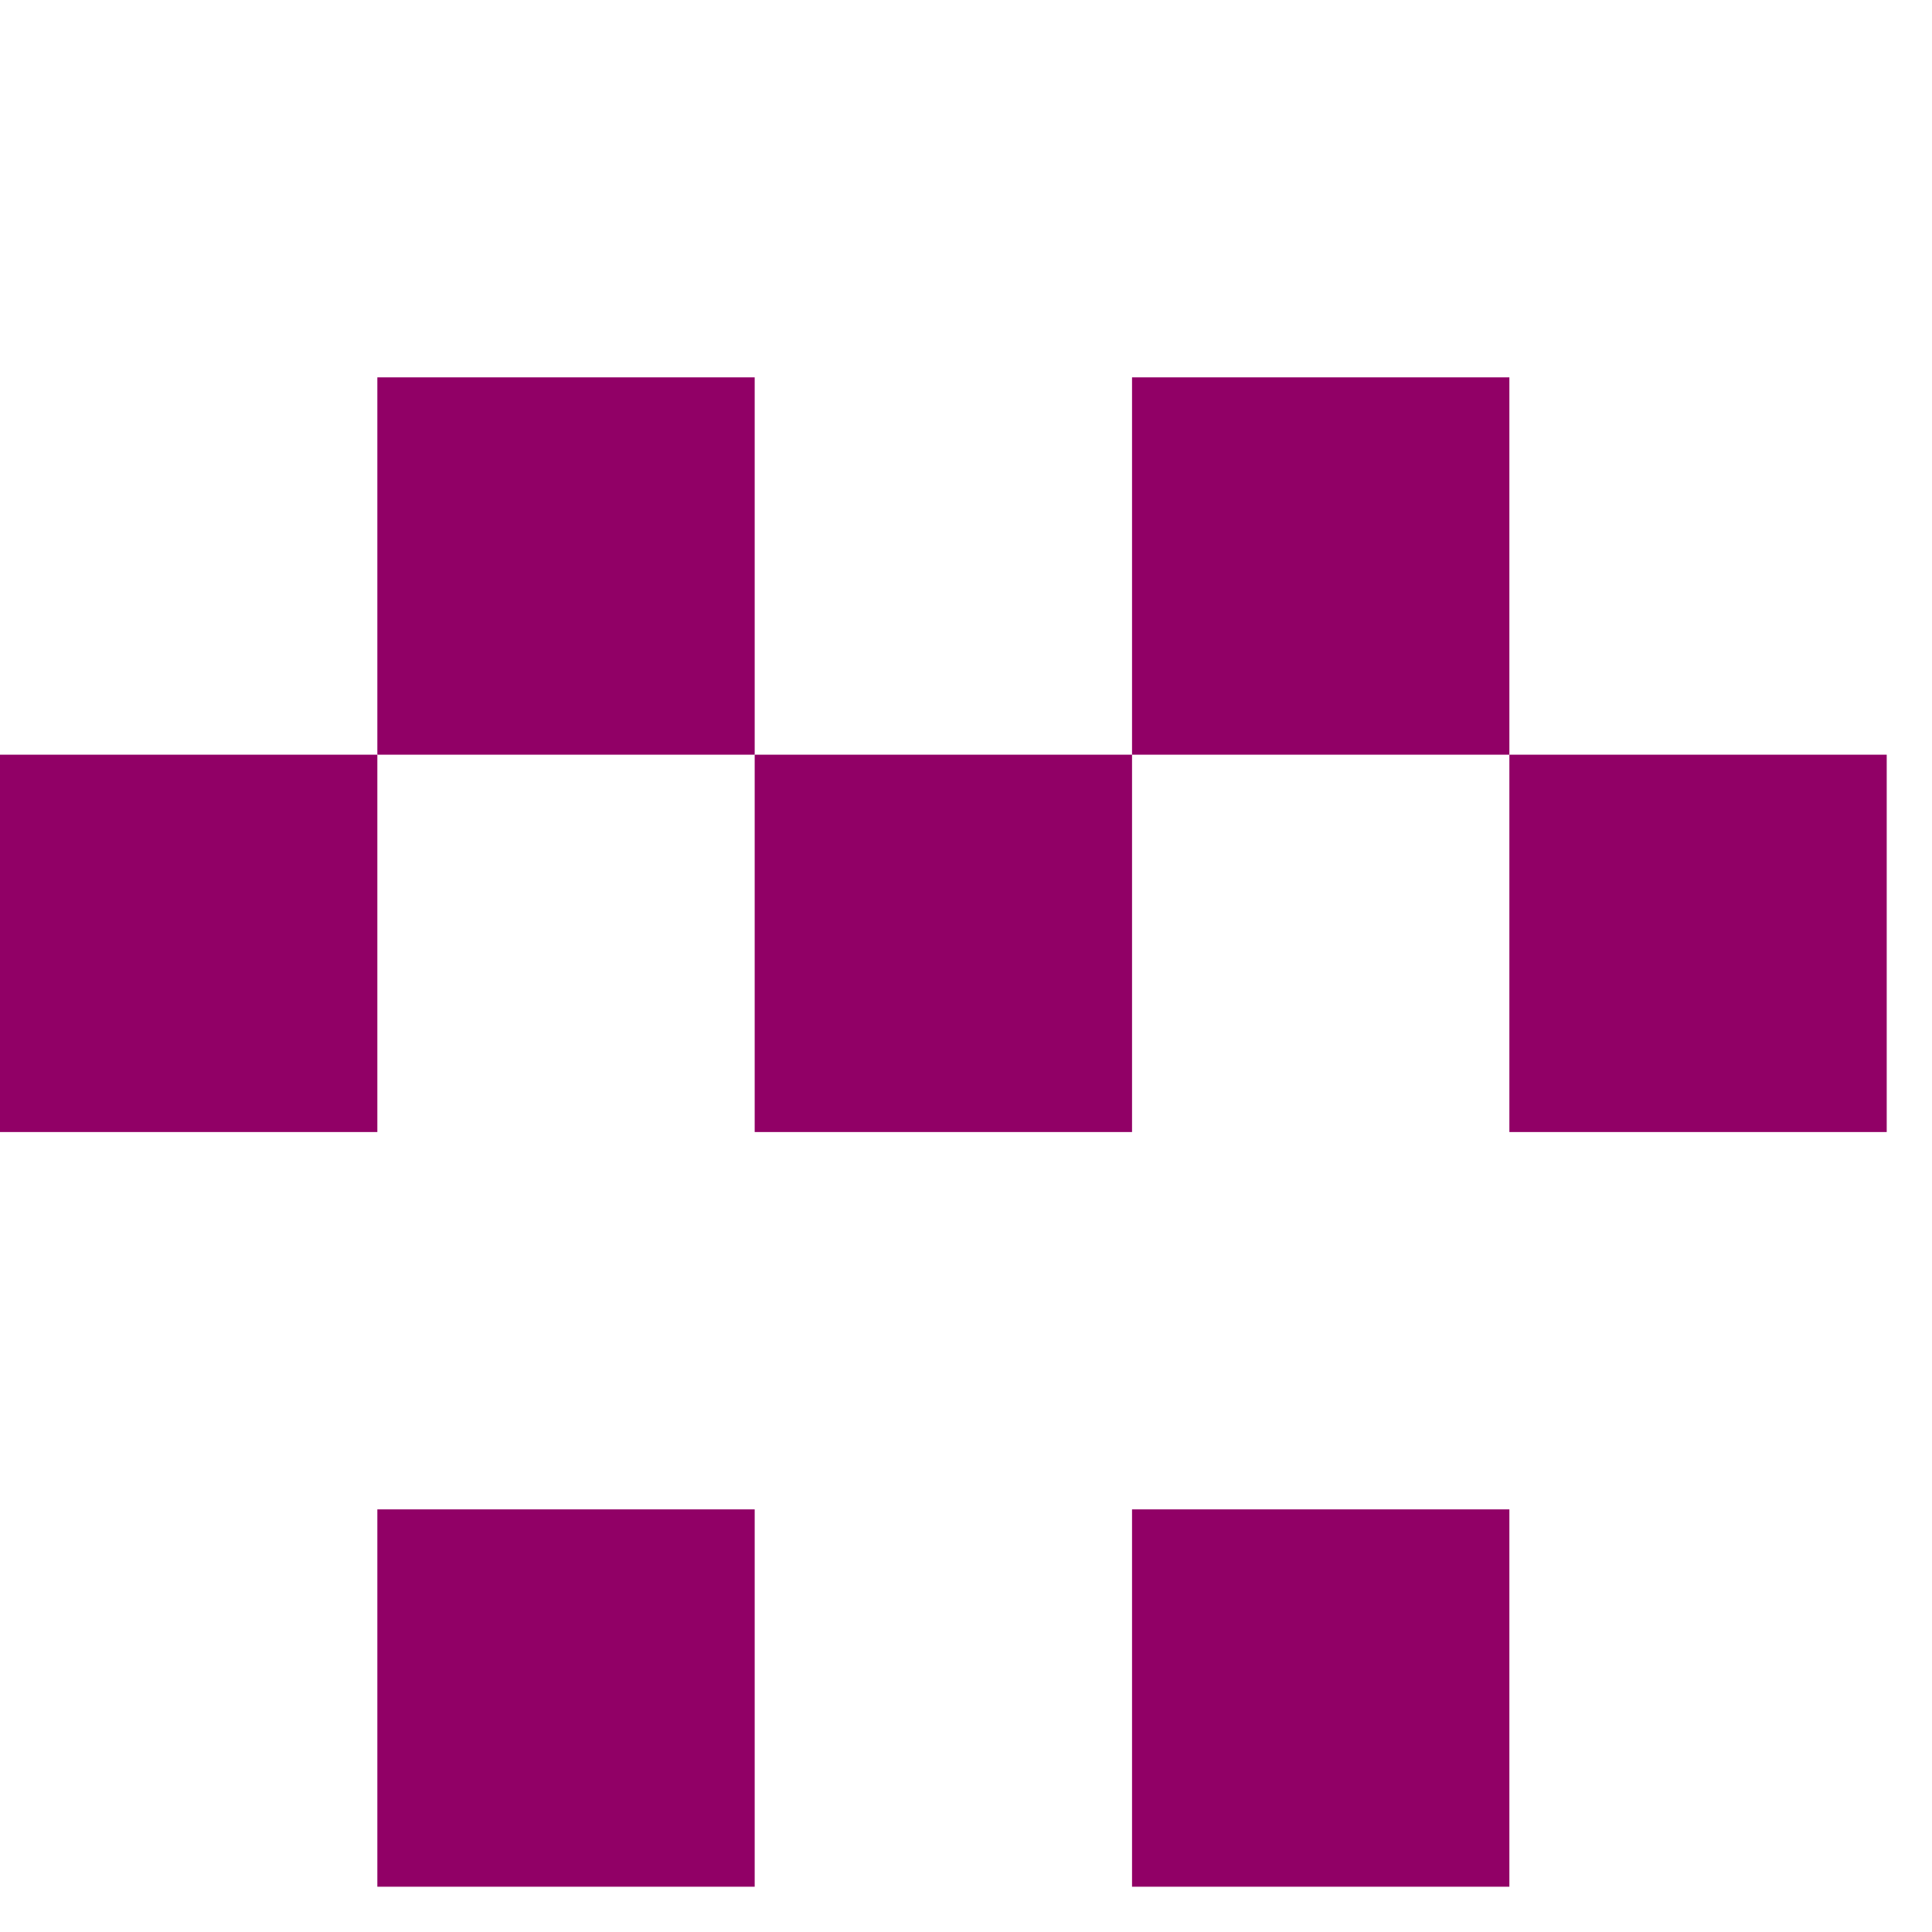
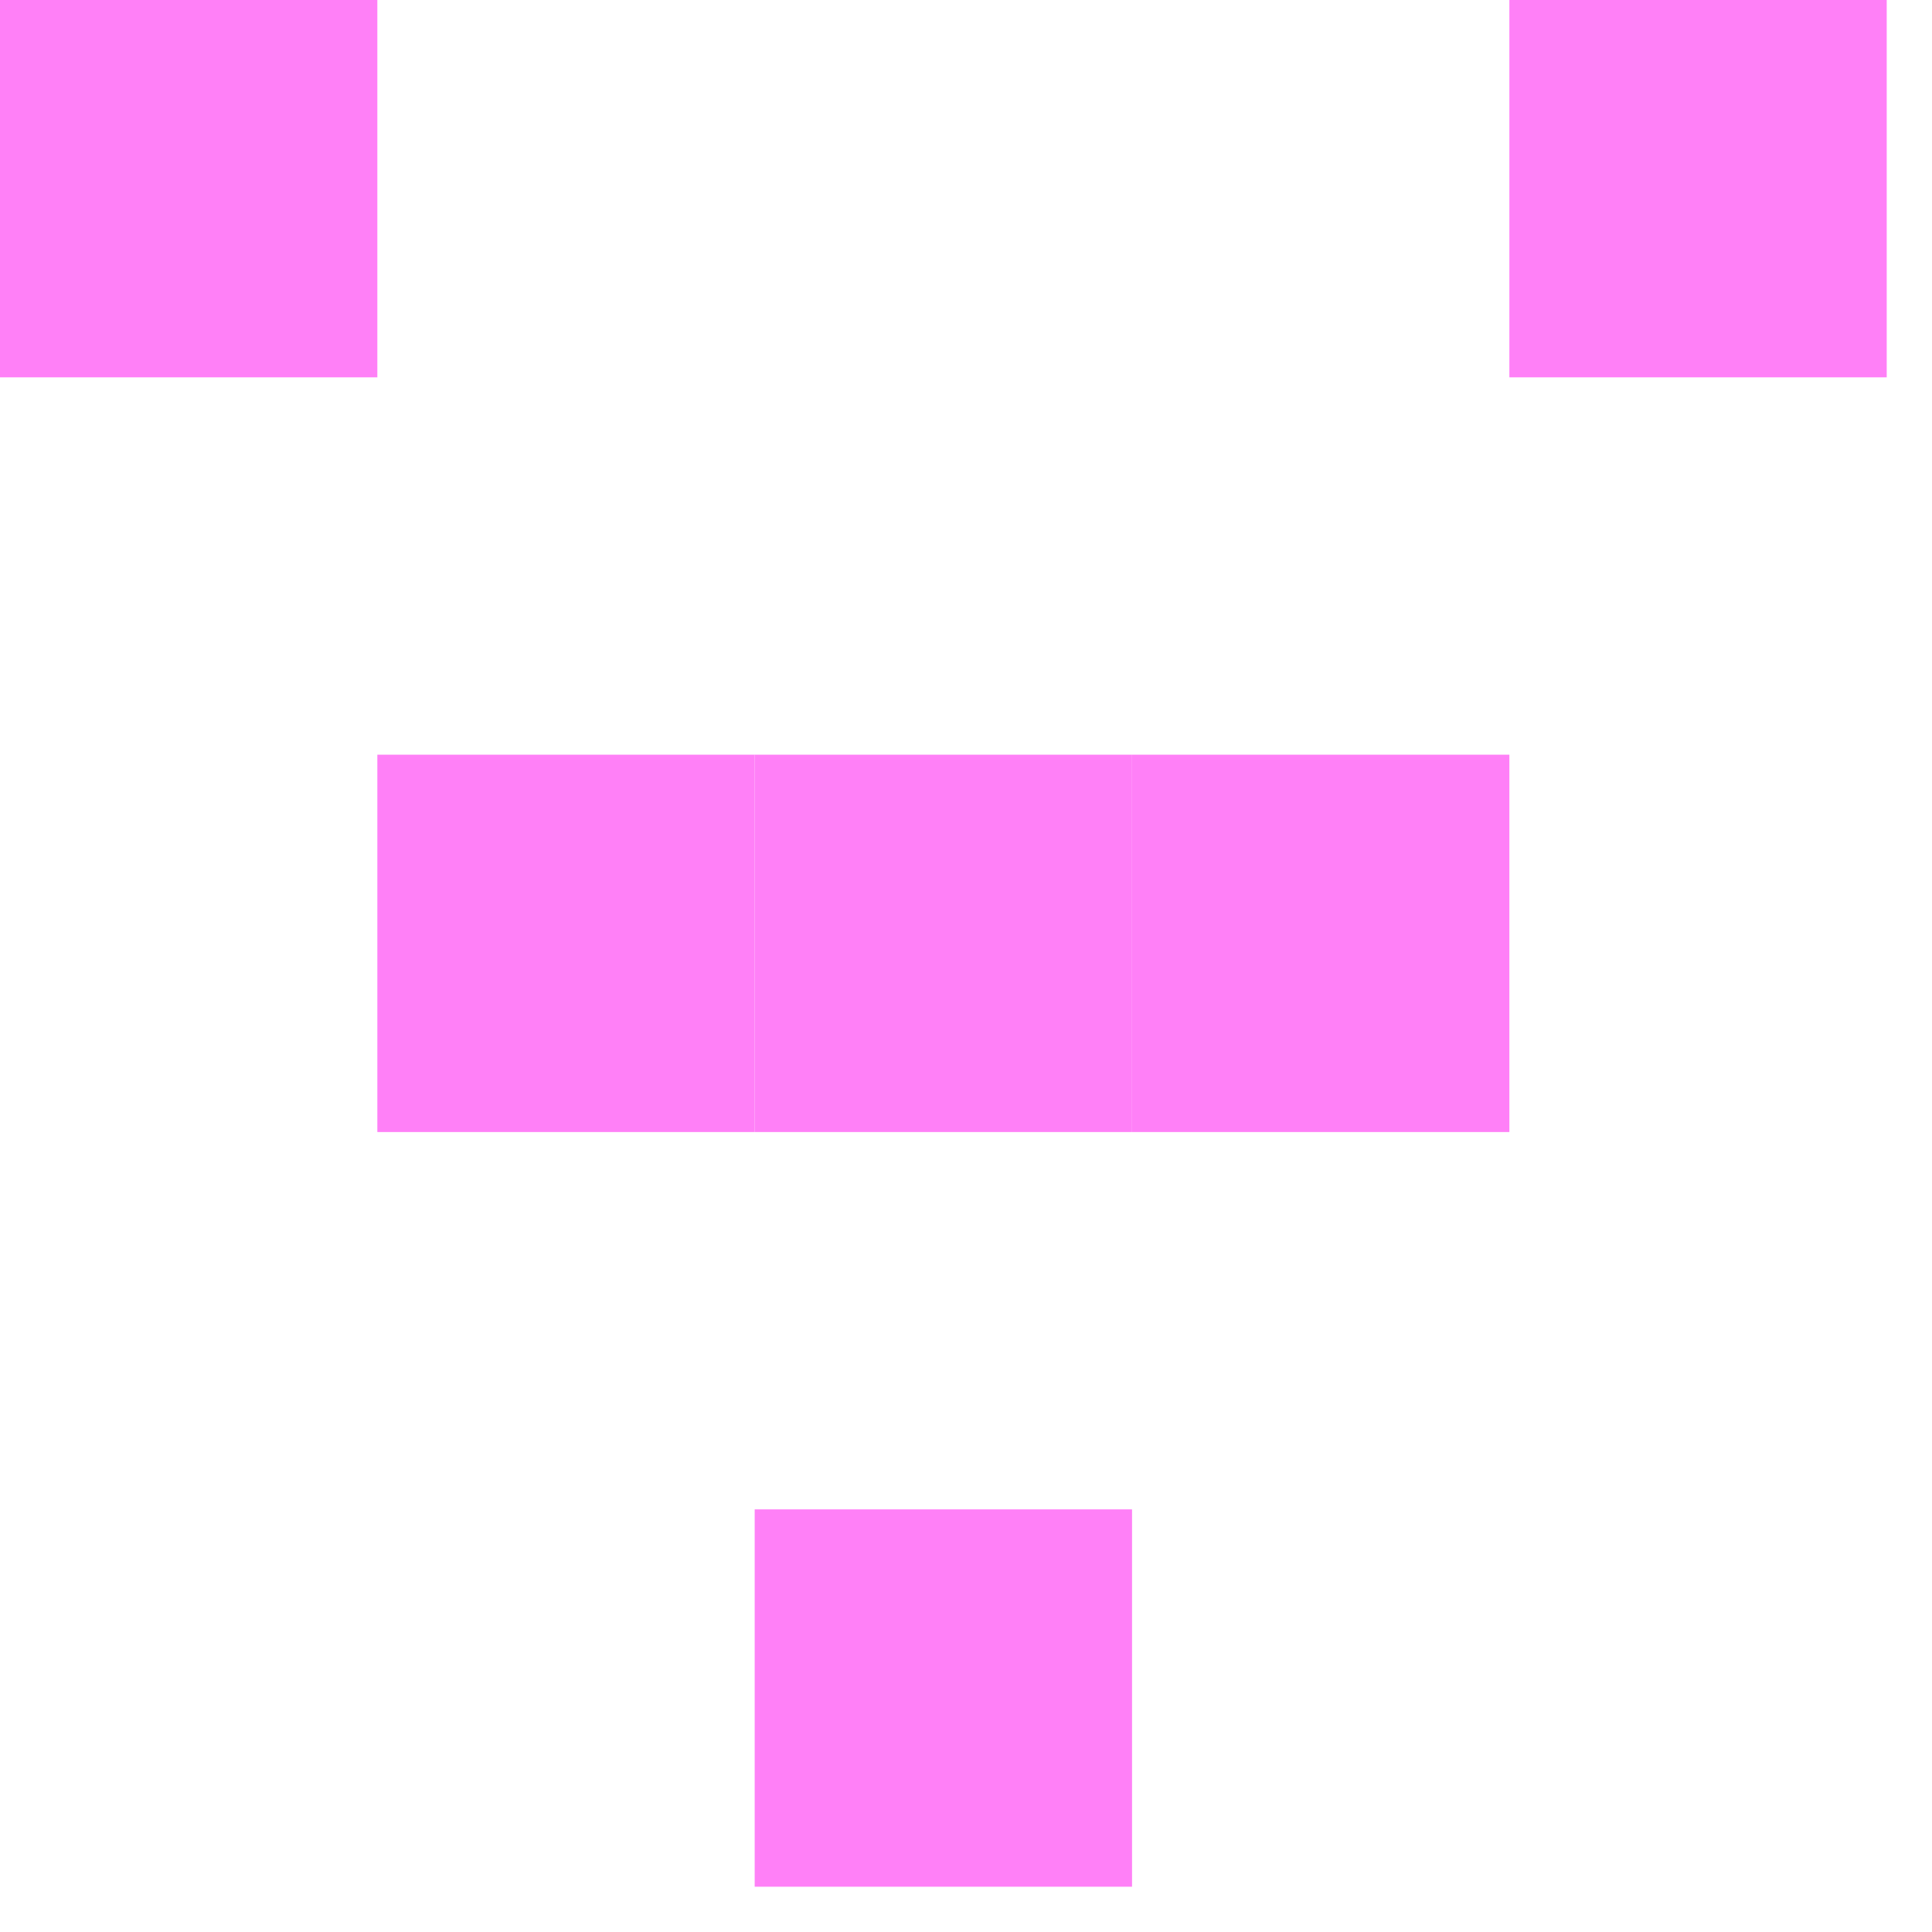
<svg xmlns="http://www.w3.org/2000/svg" id="example-identicon-70-svg" width="128" height="128" viewbox="0 0 128 128">
  <g>
-     <rect x="0" y="0" width="25" height="25" fill="none" />
+     <rect x="0" y="0" width="25" height="25" fill="#ff80f7" />
    <rect x="25" y="0" width="25" height="25" fill="none" />
    <rect x="50" y="0" width="25" height="25" fill="none" />
    <rect x="75" y="0" width="25" height="25" fill="none" />
-     <rect x="100" y="0" width="25" height="25" fill="none" />
+     <rect x="100" y="0" width="25" height="25" fill="#ff80f7" />
    <rect x="0" y="25" width="25" height="25" fill="none" />
-     <rect x="25" y="25" width="25" height="25" fill="#910066" />
+     <rect x="25" y="25" width="25" height="25" fill="none" />
    <rect x="50" y="25" width="25" height="25" fill="none" />
-     <rect x="75" y="25" width="25" height="25" fill="#910066" />
+     <rect x="75" y="25" width="25" height="25" fill="none" />
    <rect x="100" y="25" width="25" height="25" fill="none" />
-     <rect x="0" y="50" width="25" height="25" fill="#910066" />
-     <rect x="25" y="50" width="25" height="25" fill="none" />
-     <rect x="50" y="50" width="25" height="25" fill="#910066" />
-     <rect x="75" y="50" width="25" height="25" fill="none" />
-     <rect x="100" y="50" width="25" height="25" fill="#910066" />
+     <rect x="0" y="50" width="25" height="25" fill="none" />
+     <rect x="25" y="50" width="25" height="25" fill="#ff80f7" />
+     <rect x="50" y="50" width="25" height="25" fill="#ff80f7" />
+     <rect x="75" y="50" width="25" height="25" fill="#ff80f7" />
+     <rect x="100" y="50" width="25" height="25" fill="none" />
    <rect x="0" y="75" width="25" height="25" fill="none" />
    <rect x="25" y="75" width="25" height="25" fill="none" />
    <rect x="50" y="75" width="25" height="25" fill="none" />
    <rect x="75" y="75" width="25" height="25" fill="none" />
    <rect x="100" y="75" width="25" height="25" fill="none" />
    <rect x="0" y="100" width="25" height="25" fill="none" />
-     <rect x="25" y="100" width="25" height="25" fill="#910066" />
-     <rect x="50" y="100" width="25" height="25" fill="none" />
-     <rect x="75" y="100" width="25" height="25" fill="#910066" />
+     <rect x="25" y="100" width="25" height="25" fill="none" />
+     <rect x="50" y="100" width="25" height="25" fill="#ff80f7" />
+     <rect x="75" y="100" width="25" height="25" fill="none" />
    <rect x="100" y="100" width="25" height="25" fill="none" />
  </g>
</svg>
